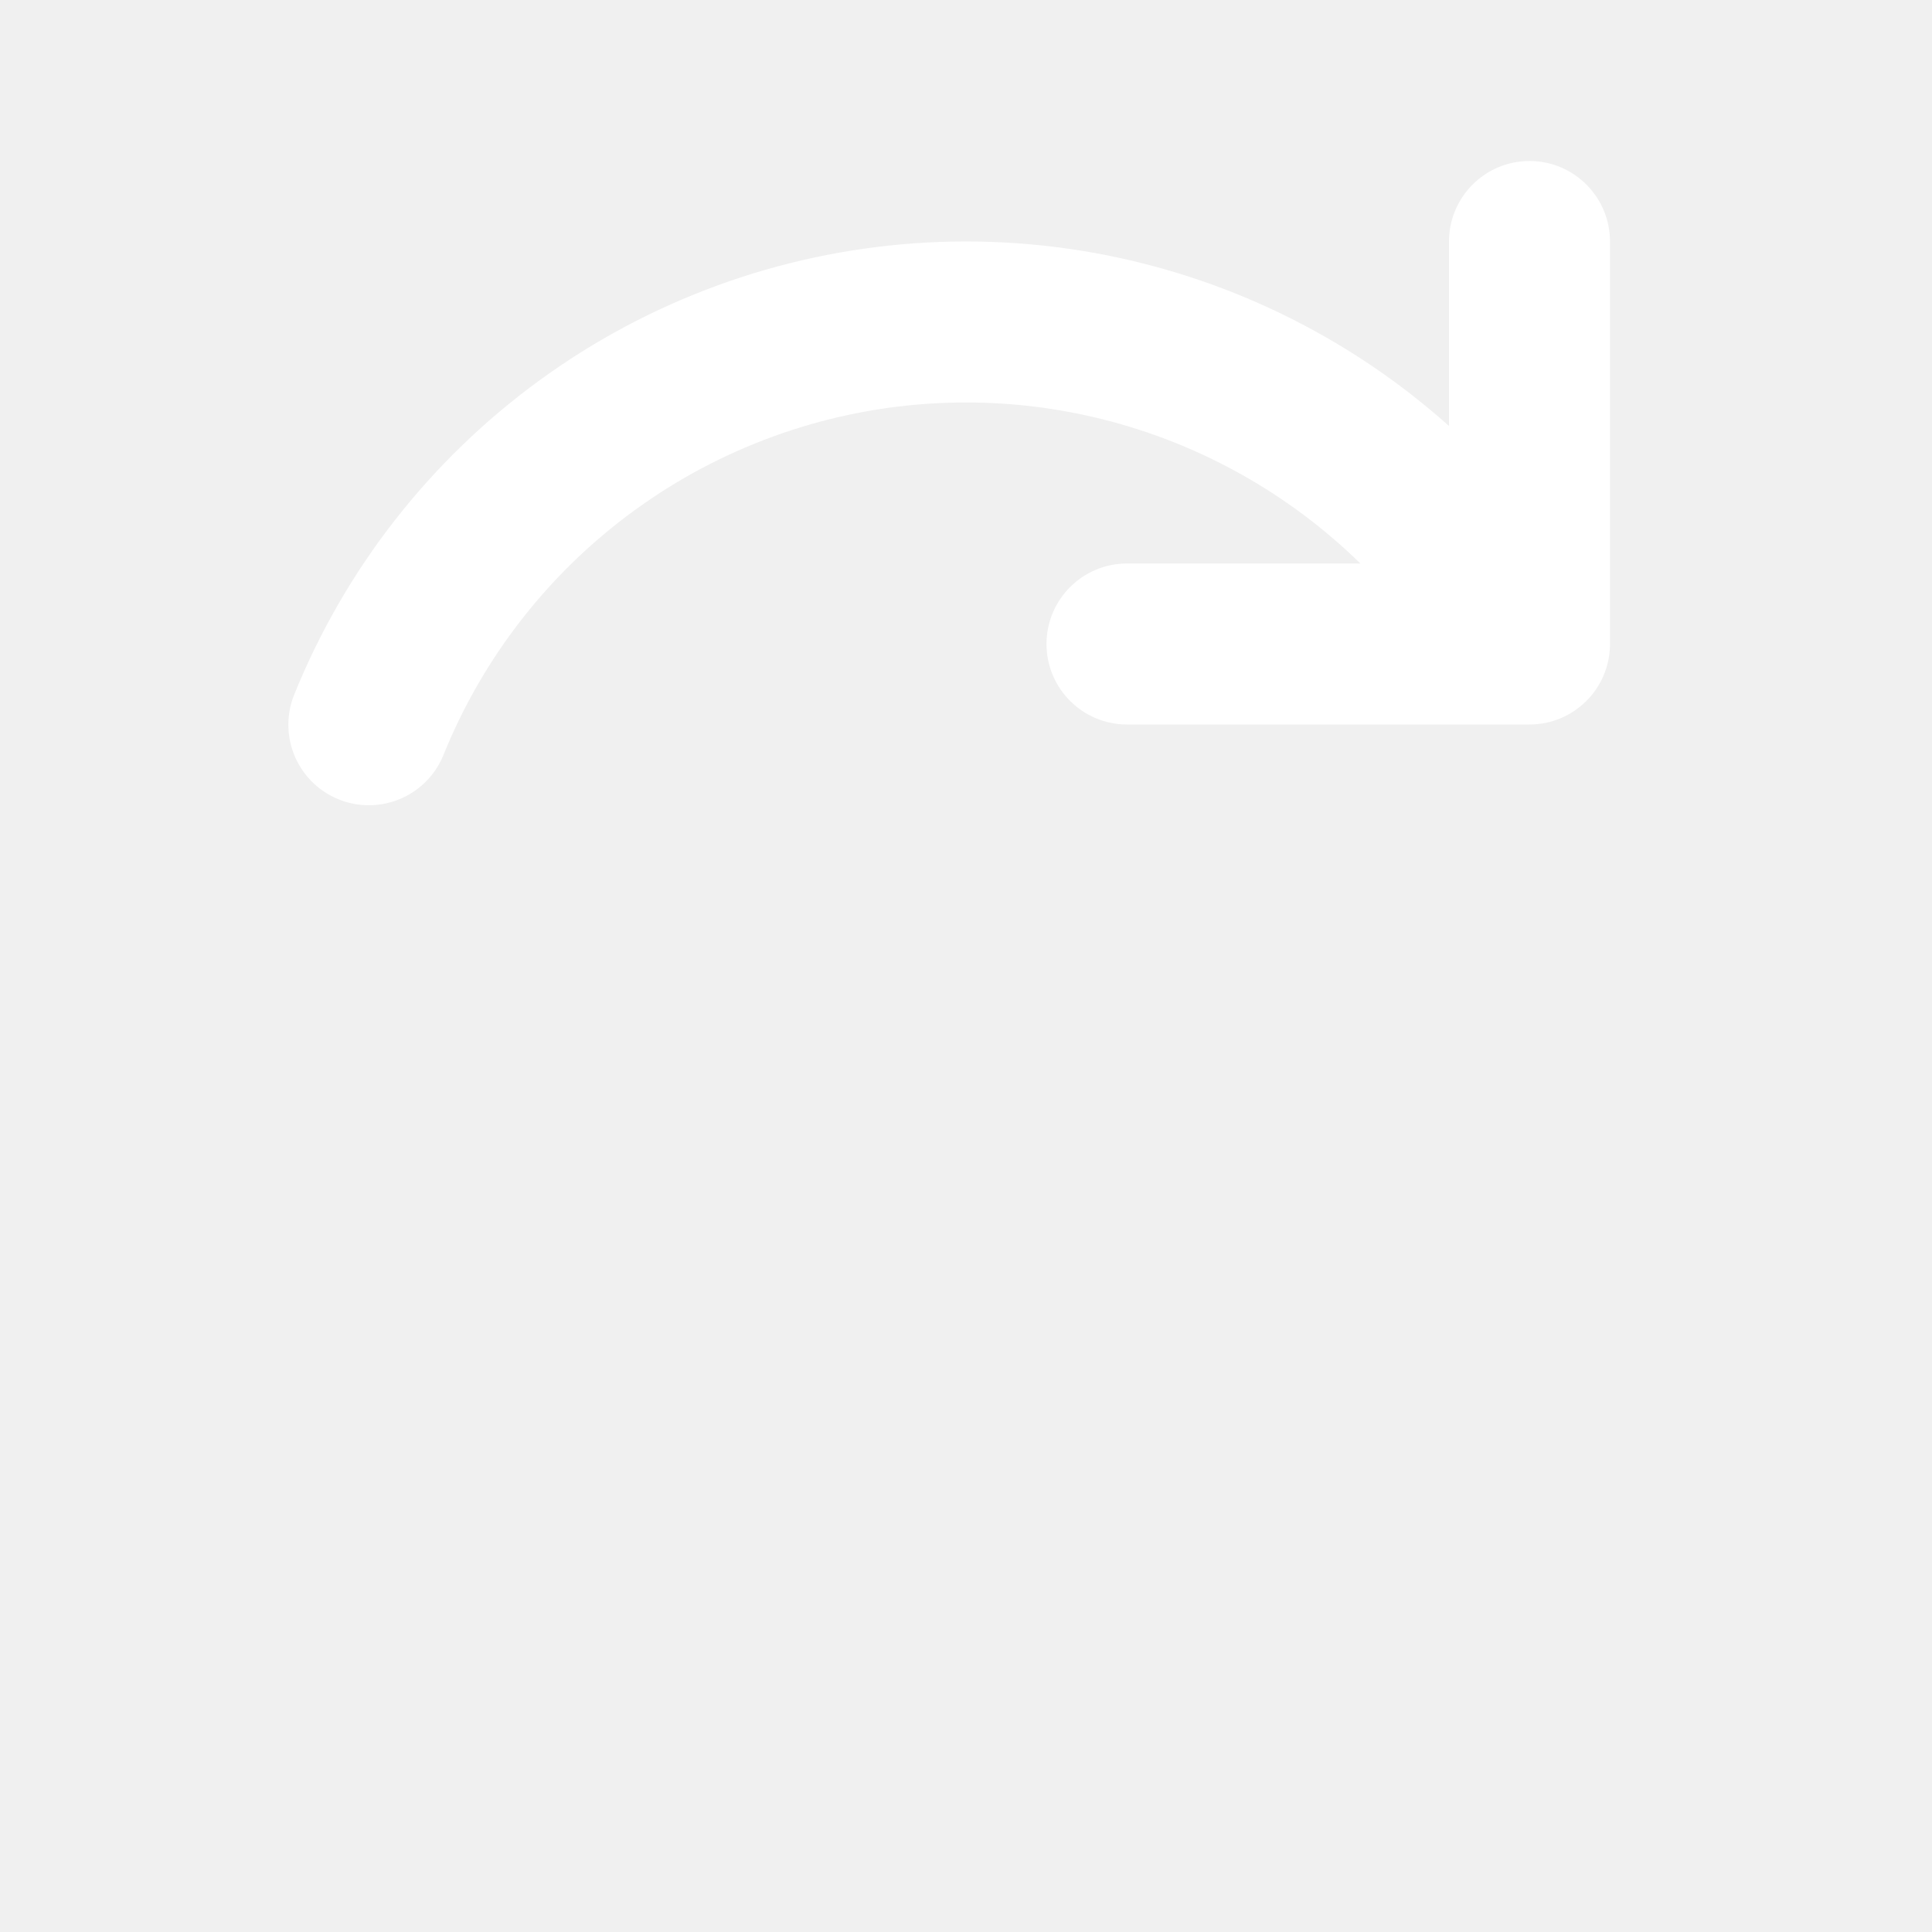
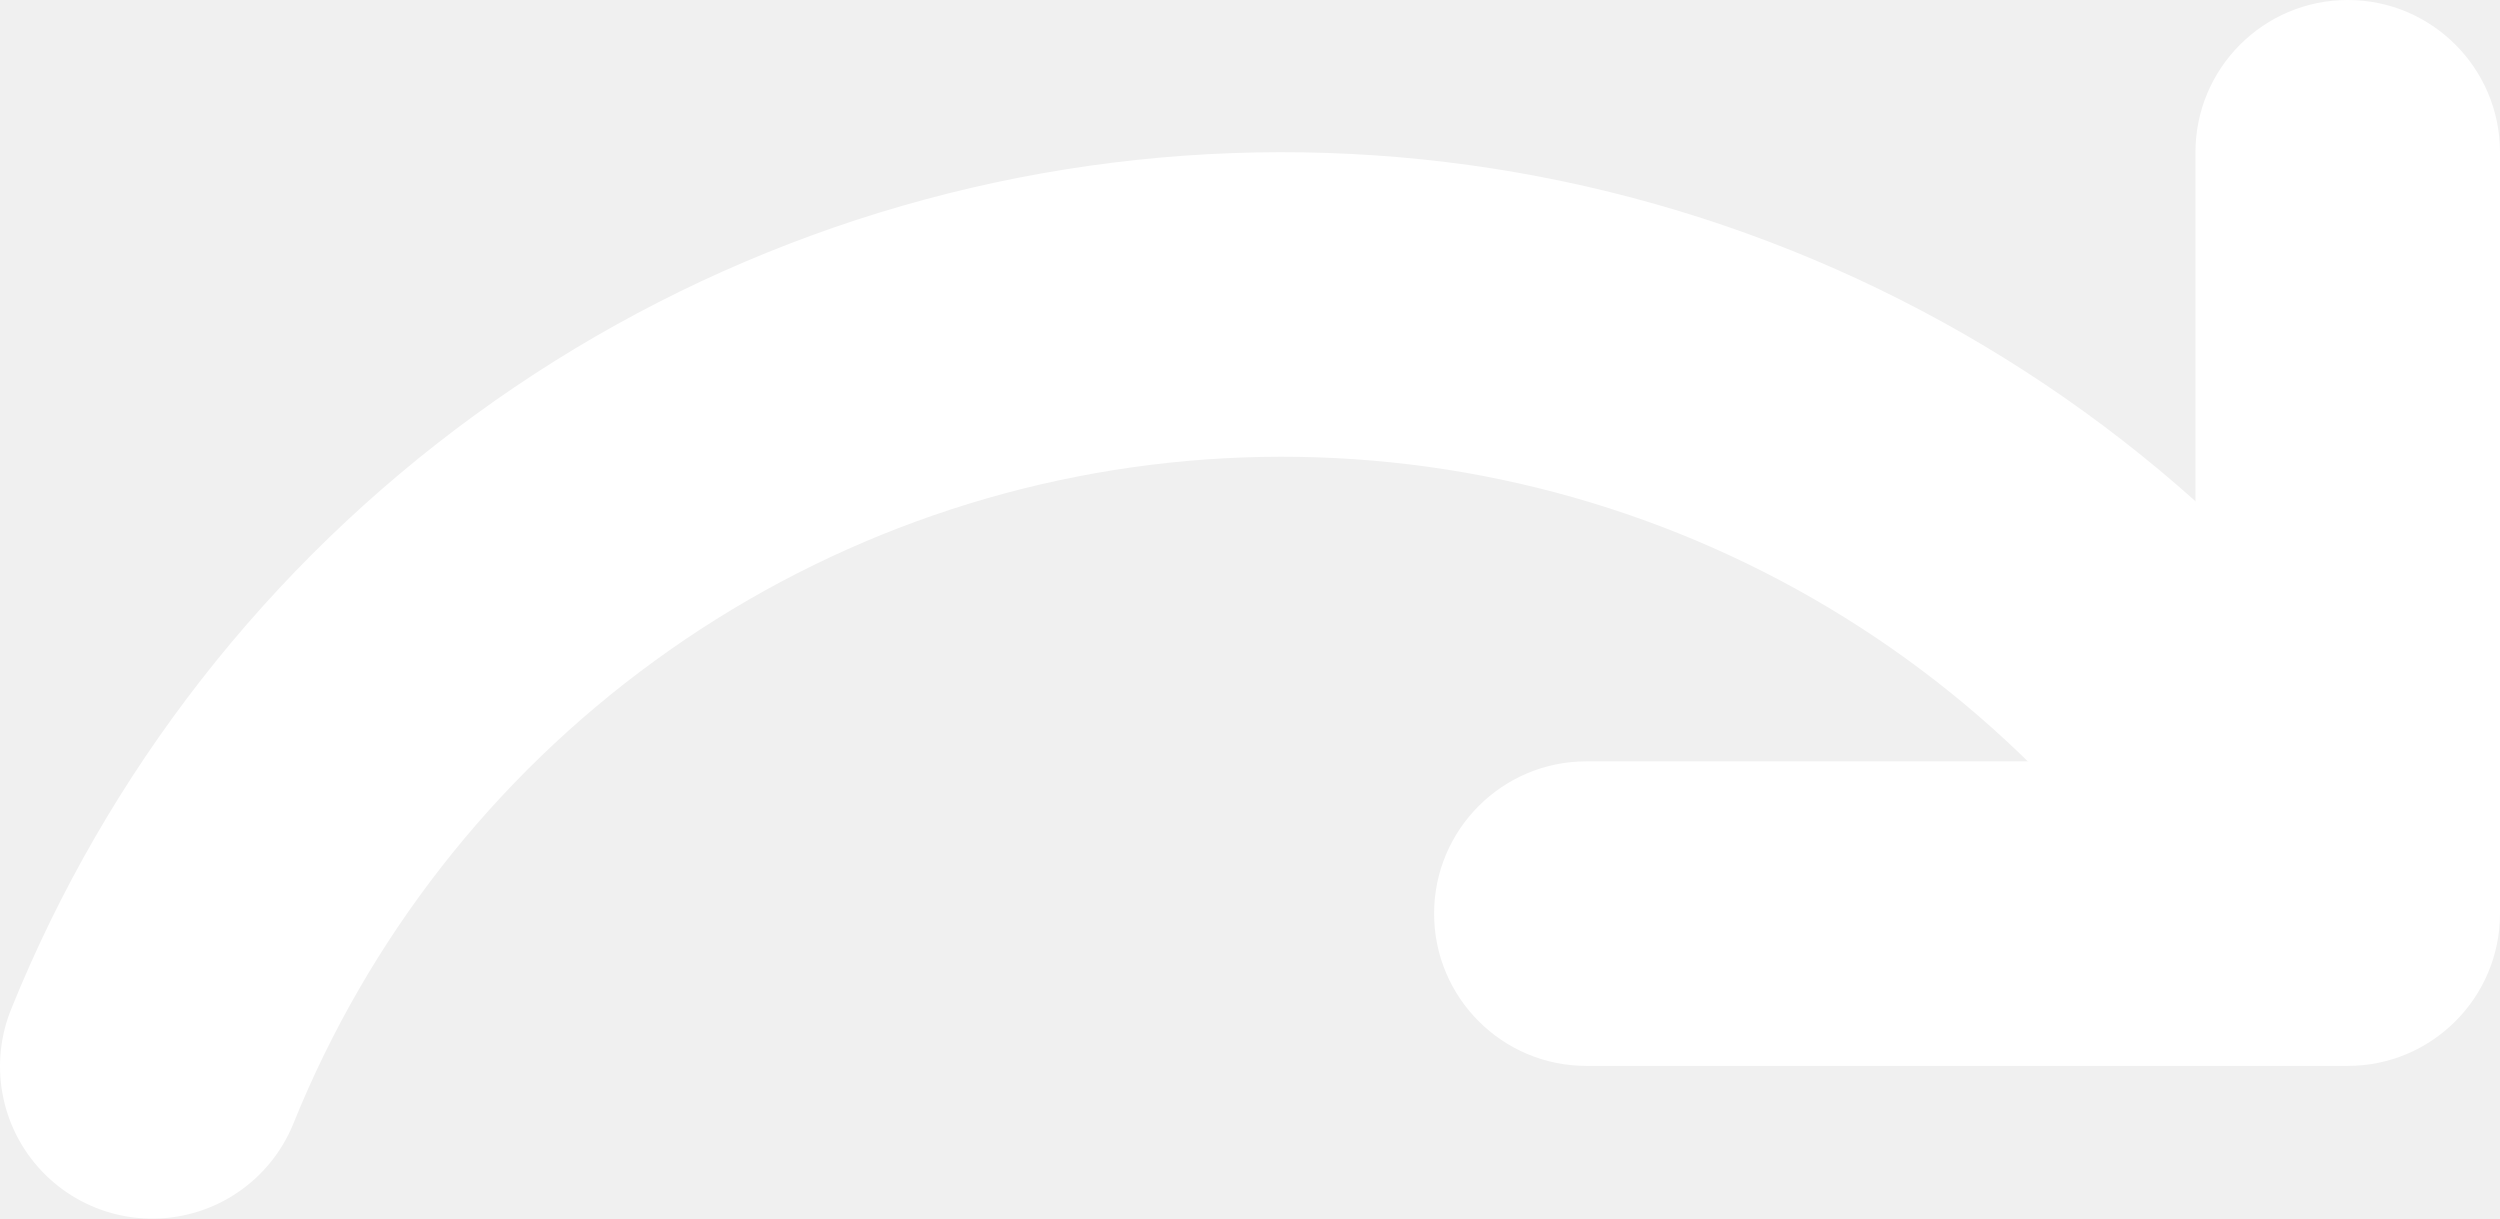
- <svg xmlns="http://www.w3.org/2000/svg" width="24" height="24" viewBox="0 0 24 24" fill="none">
-   <path d="M14 9C13.448 9 13 8.552 13 8C13 7.448 13.448 7 14 7V9ZM19 8H20C20 8.552 19.552 9 19 9V8ZM18 3C18 2.448 18.448 2 19 2C19.552 2 20 2.448 20 3H18ZM14 7H19V9H14V7ZM18 8V3H20V8H18Z" fill="white" />
-   <path d="M4.582 9.003C5.143 7.615 6.082 6.413 7.292 5.532C8.502 4.651 9.935 4.127 11.428 4.02C12.921 3.913 14.414 4.227 15.737 4.927C17.061 5.626 18.161 6.682 18.914 7.976" stroke="white" stroke-width="2" stroke-linecap="round" stroke-linejoin="round" />
+ <svg xmlns="http://www.w3.org/2000/svg" width="16.418" height="8.003" viewBox="0 0 16.418 8.003" fill="none" version="1.1" id="svg296">
+   <defs id="defs300" />
+   <path d="m 10.418,7 c -0.552,0 -1,-0.448 -1,-1 0,-0.552 0.448,-1 1,-1 z m 5,-1 h 1 c 0,0.552 -0.448,1 -1,1 z m -1,-5 c 0,-0.552 0.448,-1 1,-1 0.552,0 1,0.448 1,1 z m -4,4 h 5 v 2 h -5 z m 4,1 V 1 h 2 v 5 z" fill="#ffffff" id="path292" style="display:inline" />
+   <path d="M 1,7.003 C 1.561,5.615 2.499,4.413 3.71,3.532 4.92,2.651 6.353,2.127 7.846,2.02 c 1.493,-0.107 2.986,0.207 4.309,0.906 1.323,0.699 2.424,1.756 3.177,3.049" stroke="#ffffff" stroke-width="2" stroke-linecap="round" stroke-linejoin="round" id="path294" />
</svg>
